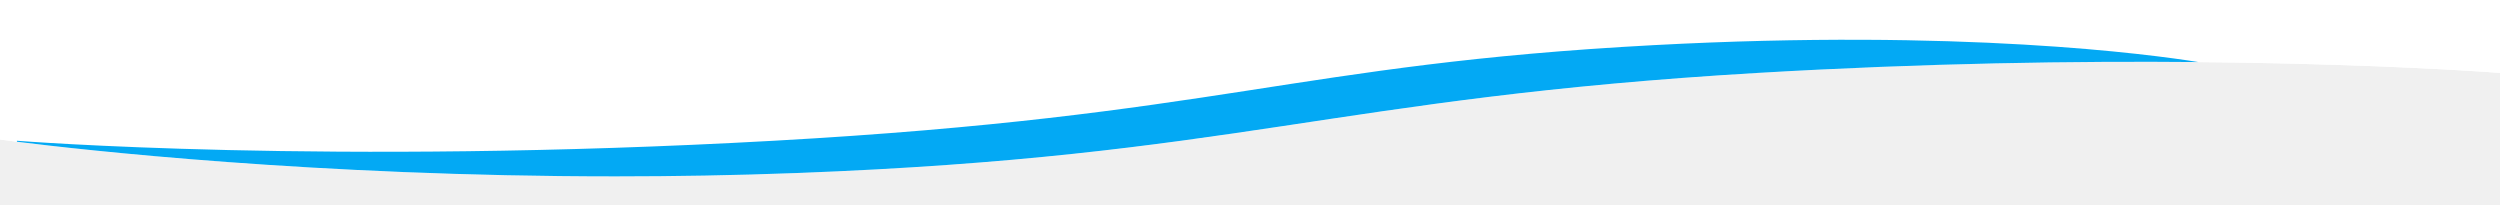
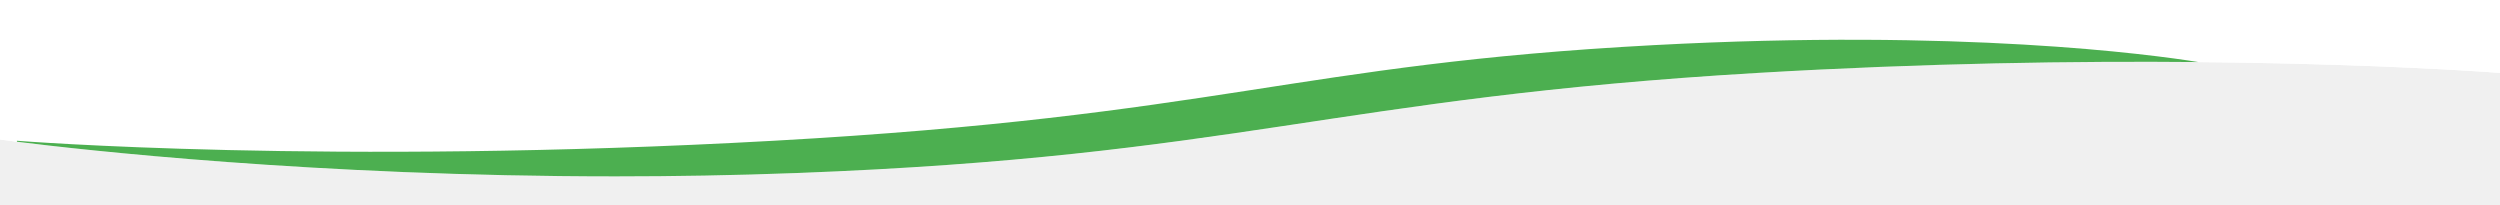
<svg xmlns="http://www.w3.org/2000/svg" width="1920" height="157" viewBox="0 0 1920 157">
  <defs>
    <clipPath id="b">
      <rect width="1920" height="157" />
    </clipPath>
  </defs>
  <g id="a" clip-path="url(#b)">
    <g transform="translate(0 -2184)">
      <path d="M0,96.554H1920V153s-243.136-19.217-570.048,0-400.112,64.081-737.6,76.868S0,204.148,0,204.148Z" transform="translate(0 2087)" fill="#fff" />
      <path d="M0,96.554H1920V153s-243.136-19.217-570.048,0-400.112,64.081-737.6,76.868S0,204.148,0,204.148Z" transform="translate(0 2087)" fill="#fff" />
-       <path d="M13,109.291v-.747s239.05,19.056,581.186,0S994.324,49.8,1270.238,35.1c235.9-12.569,381,7.053,418.117,13.009-93.176-.851-209.247.742-338.4,8.335-326.911,19.217-400.111,64.081-737.6,76.868-48.036,1.82-94.859,2.6-139.746,2.6C242.4,135.919,61.7,115.4,13,109.291Z" transform="translate(0 2183.554)" fill="#03A9F4" />
+       <path d="M13,109.291v-.747s239.05,19.056,581.186,0S994.324,49.8,1270.238,35.1c235.9-12.569,381,7.053,418.117,13.009-93.176-.851-209.247.742-338.4,8.335-326.911,19.217-400.111,64.081-737.6,76.868-48.036,1.82-94.859,2.6-139.746,2.6C242.4,135.919,61.7,115.4,13,109.291Z" transform="translate(0 2183.554)" fill="#4CAF50" />
    </g>
  </g>
</svg>
